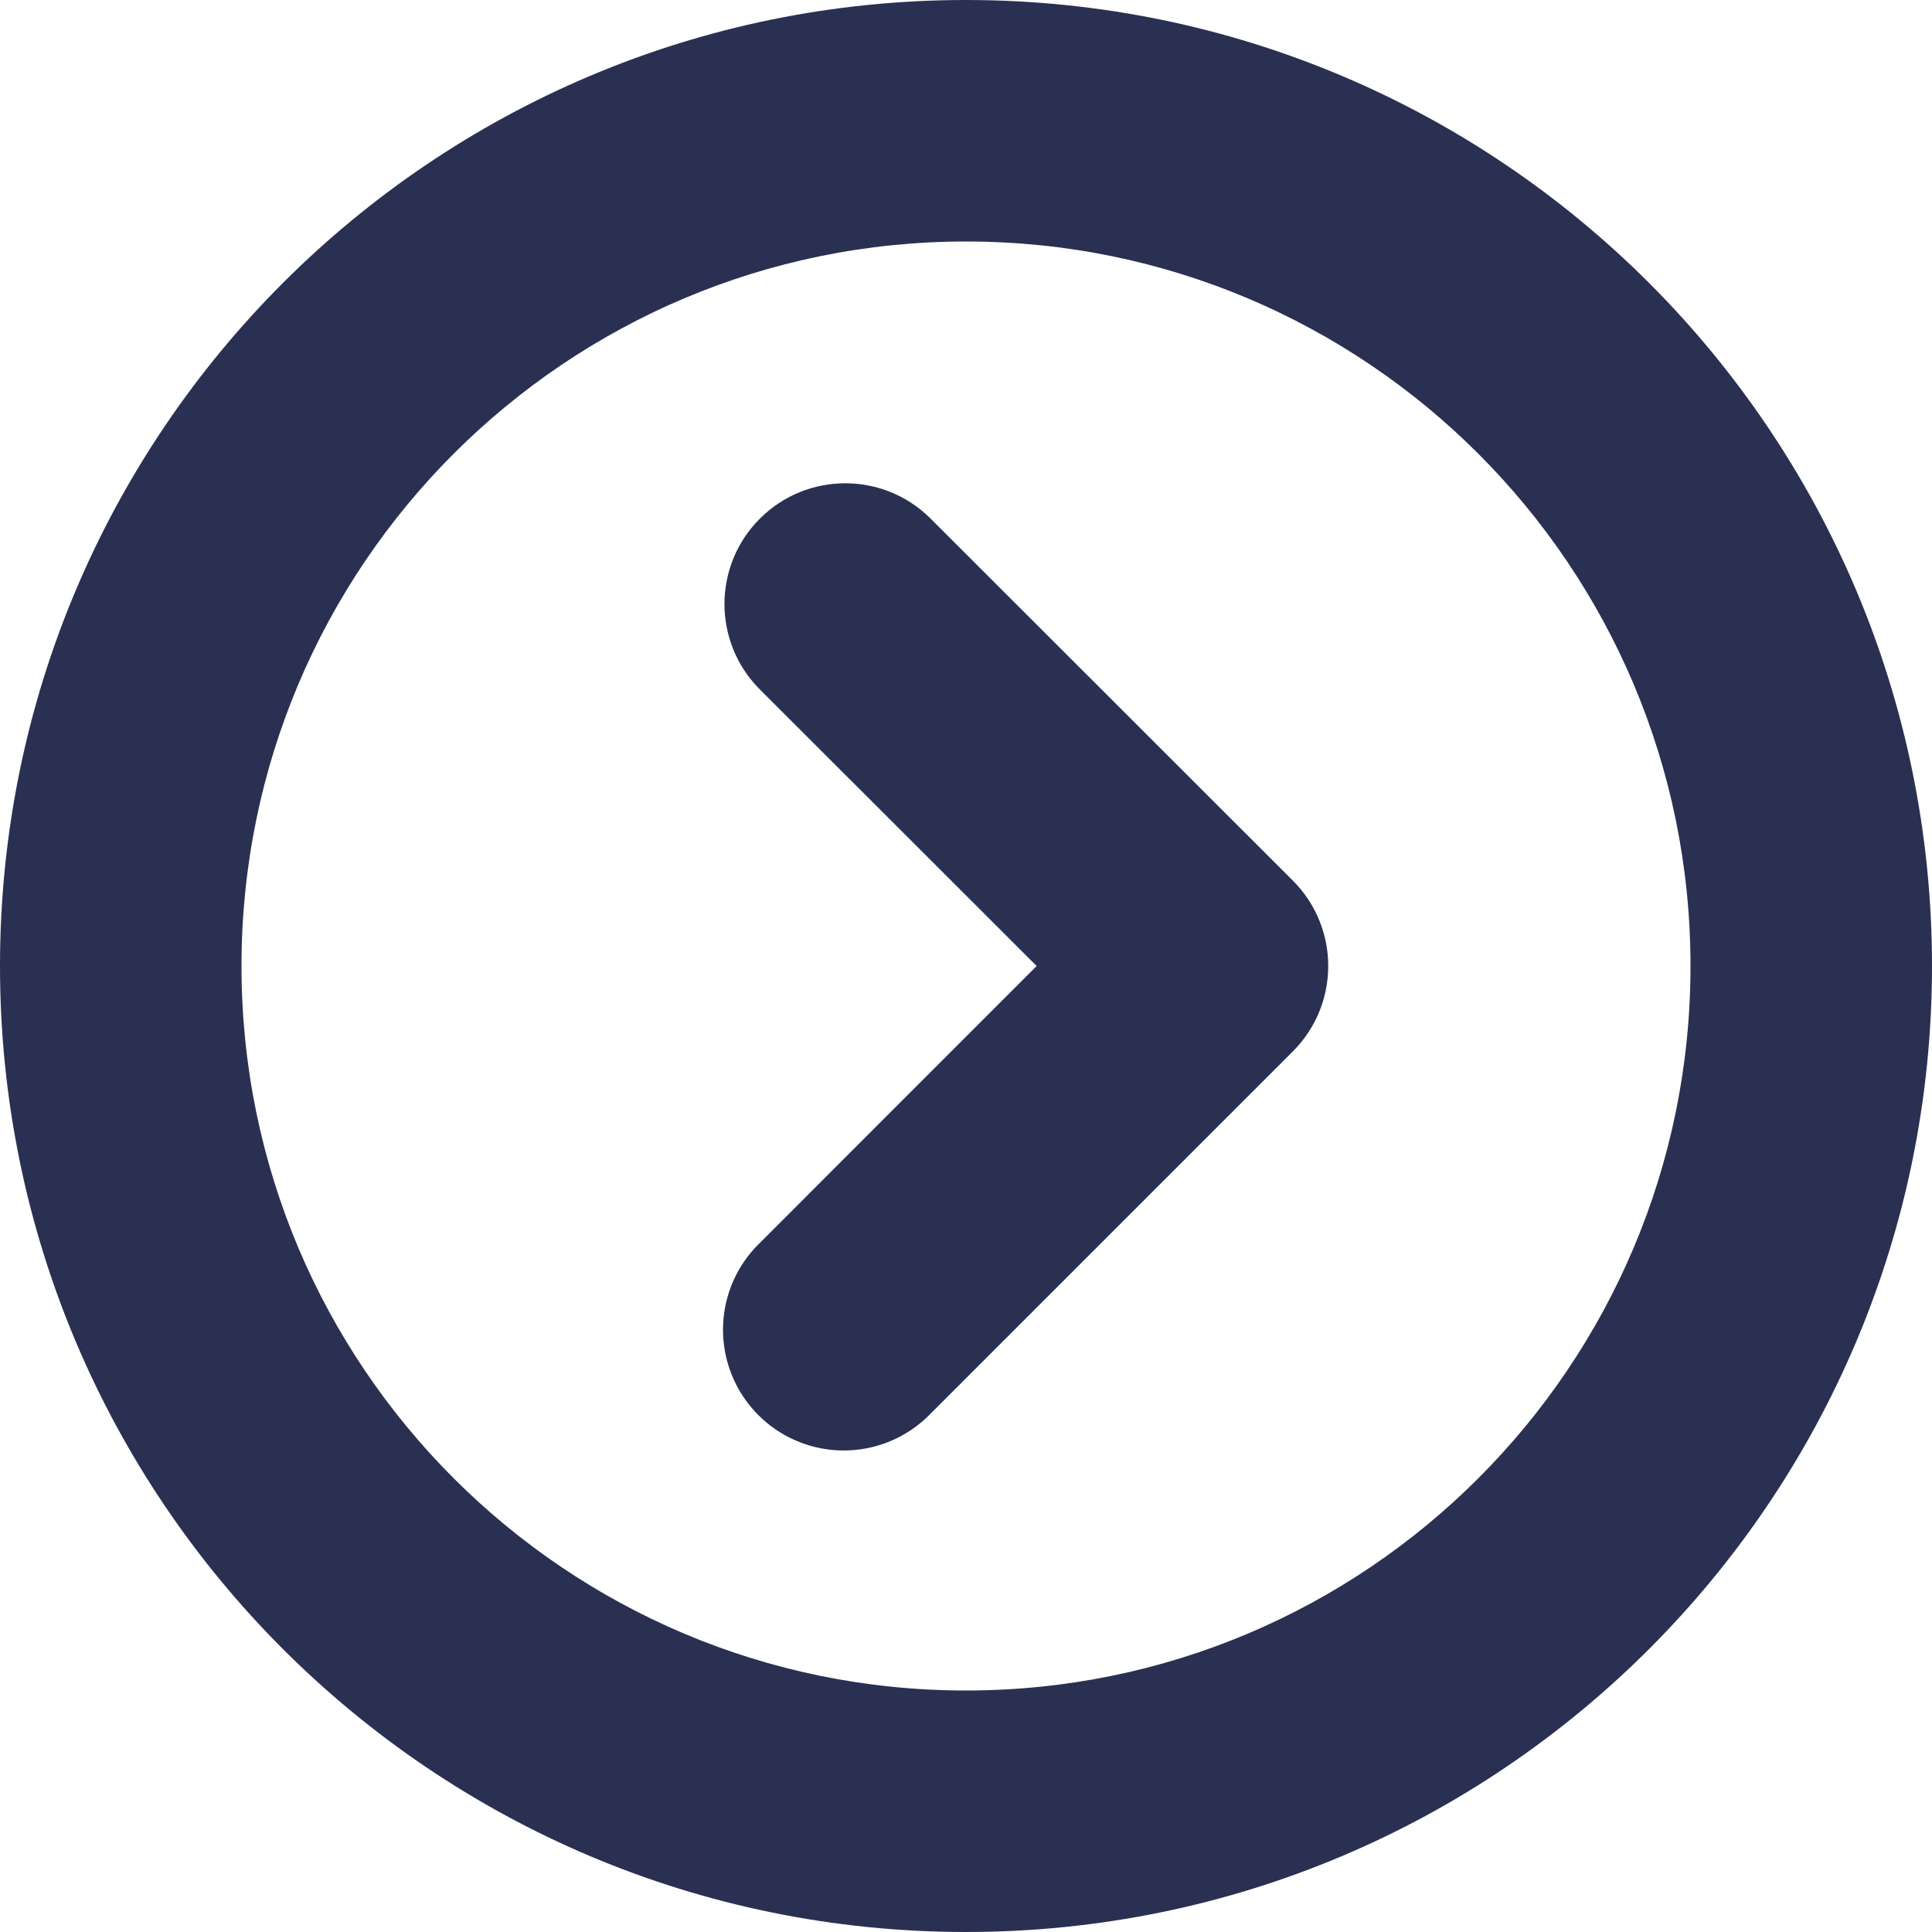
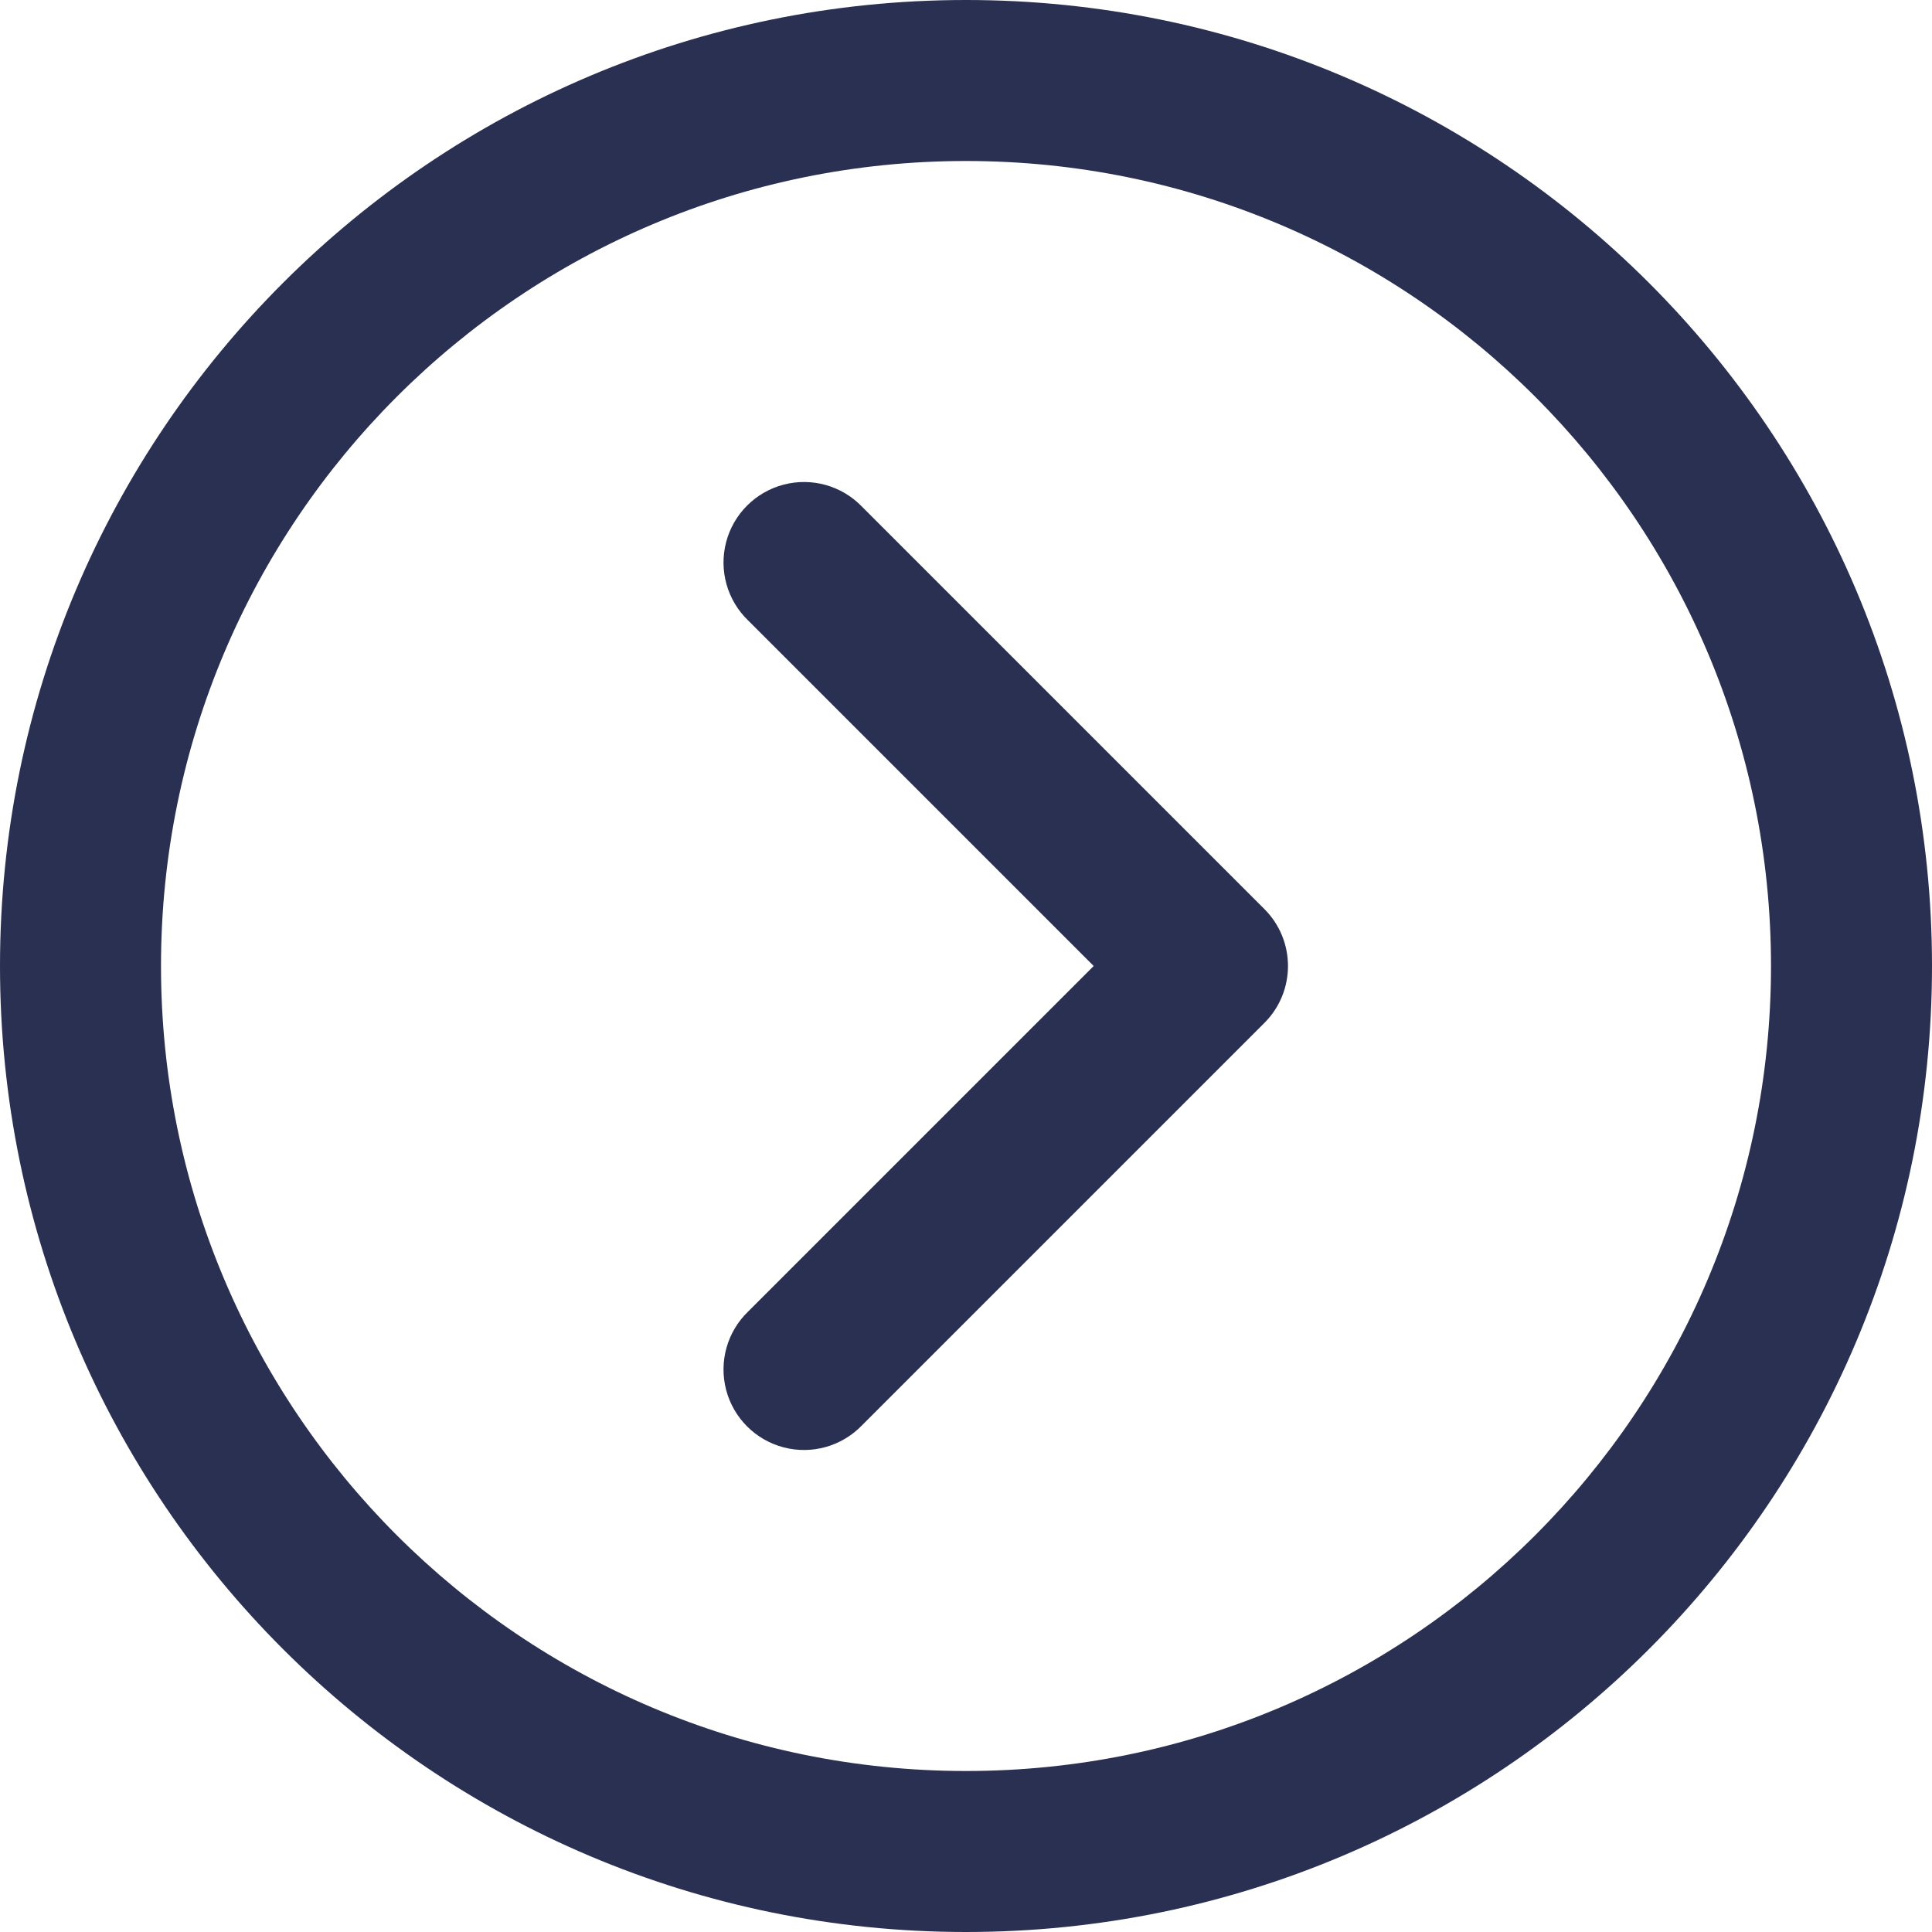
- <svg xmlns="http://www.w3.org/2000/svg" width="16" height="16" viewBox="0 0 16 16">
+ <svg xmlns="http://www.w3.org/2000/svg" width="24" height="24" viewBox="0 0 24 24">
  <g fill="#2A3052" fill-rule="nonzero">
-     <path d="M8 14A6 6 0 1 0 8 2a6 6 0 0 0 0 12zm0 2A8 8 0 1 1 8 0a8 8 0 0 1 0 16z" />
-     <path d="M6.293 5.71a1 1 0 1 1 1.414-1.415l3 2.998a1 1 0 0 1 0 1.414l-3 3a1 1 0 1 1-1.414-1.414L8.585 8 6.293 5.71z" />
+     <path d="M12 22c5.523 0 10-4.477 10-10S17.523 2 12 2 2 6.477 2 12s4.477 10 10 10zm0 2C5.373 24 0 18.627 0 12S5.373 0 12 0s12 5.373 12 12-5.373 12-12 12z" />
+     <path d="M13.586 12L9.293 7.707a1 1 0 1 1 1.414-1.414l5 5a1 1 0 0 1 0 1.414l-5 5a1 1 0 1 1-1.414-1.414L13.586 12z" />
  </g>
</svg>
